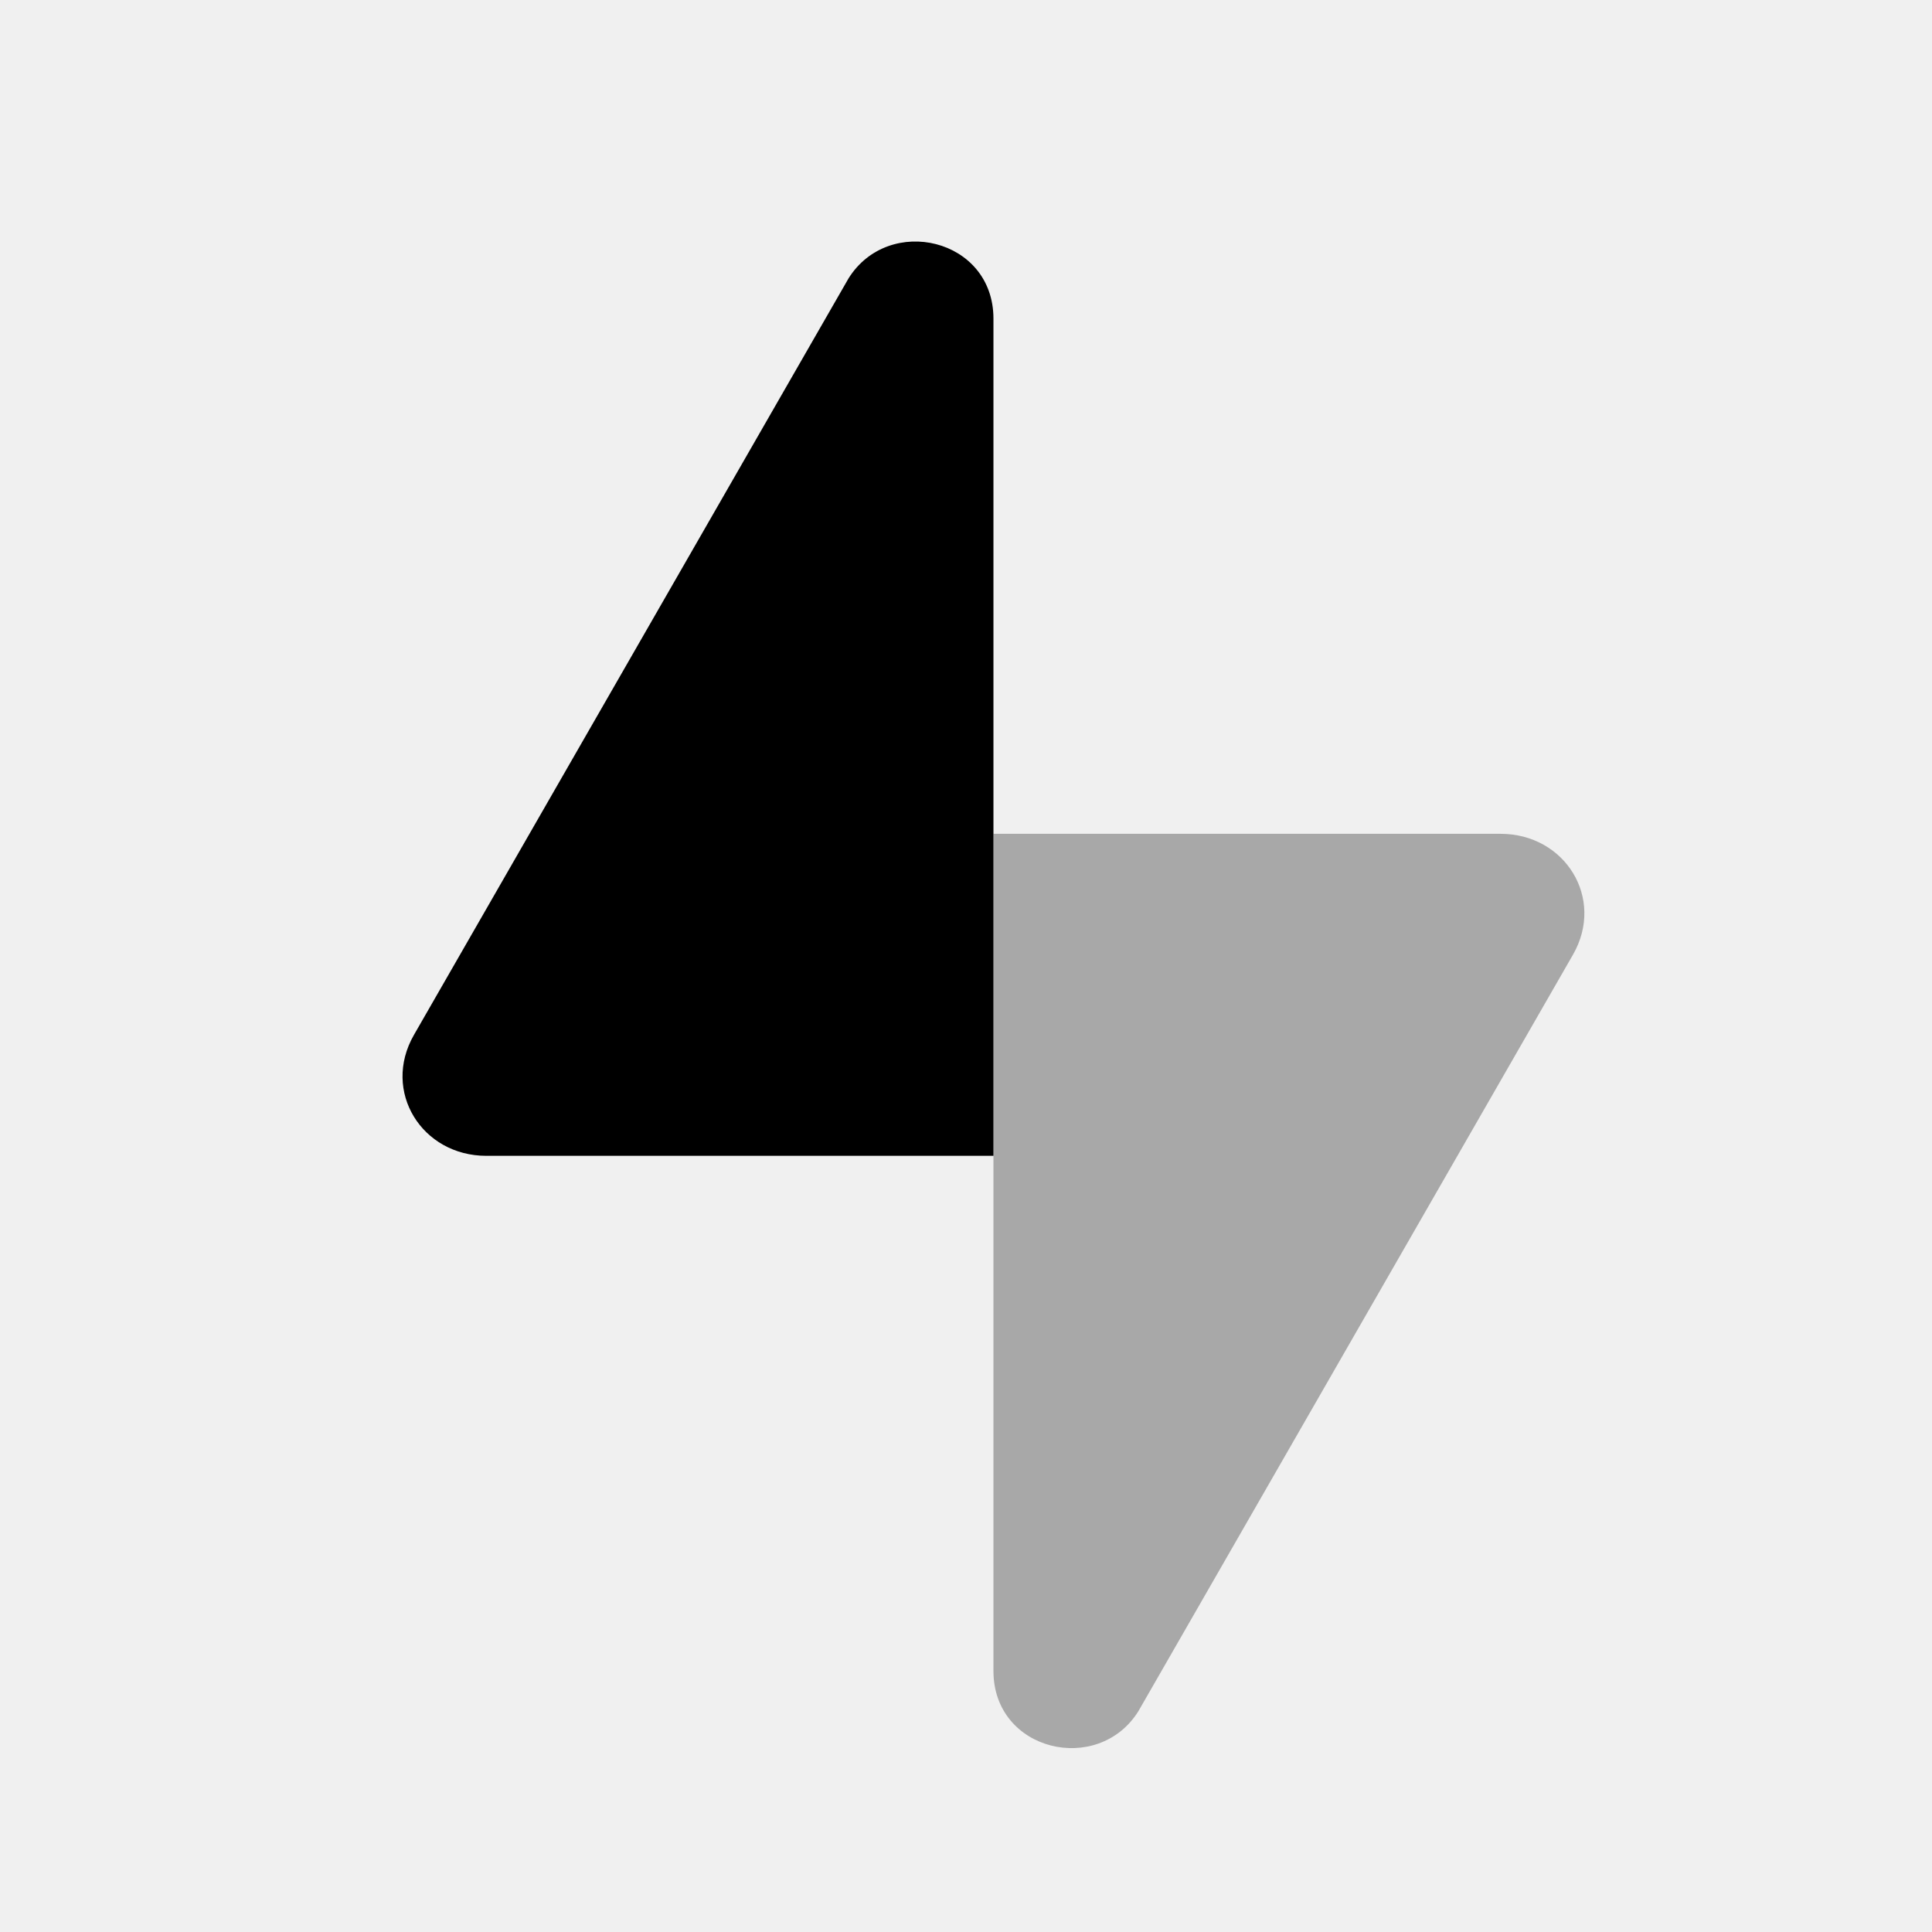
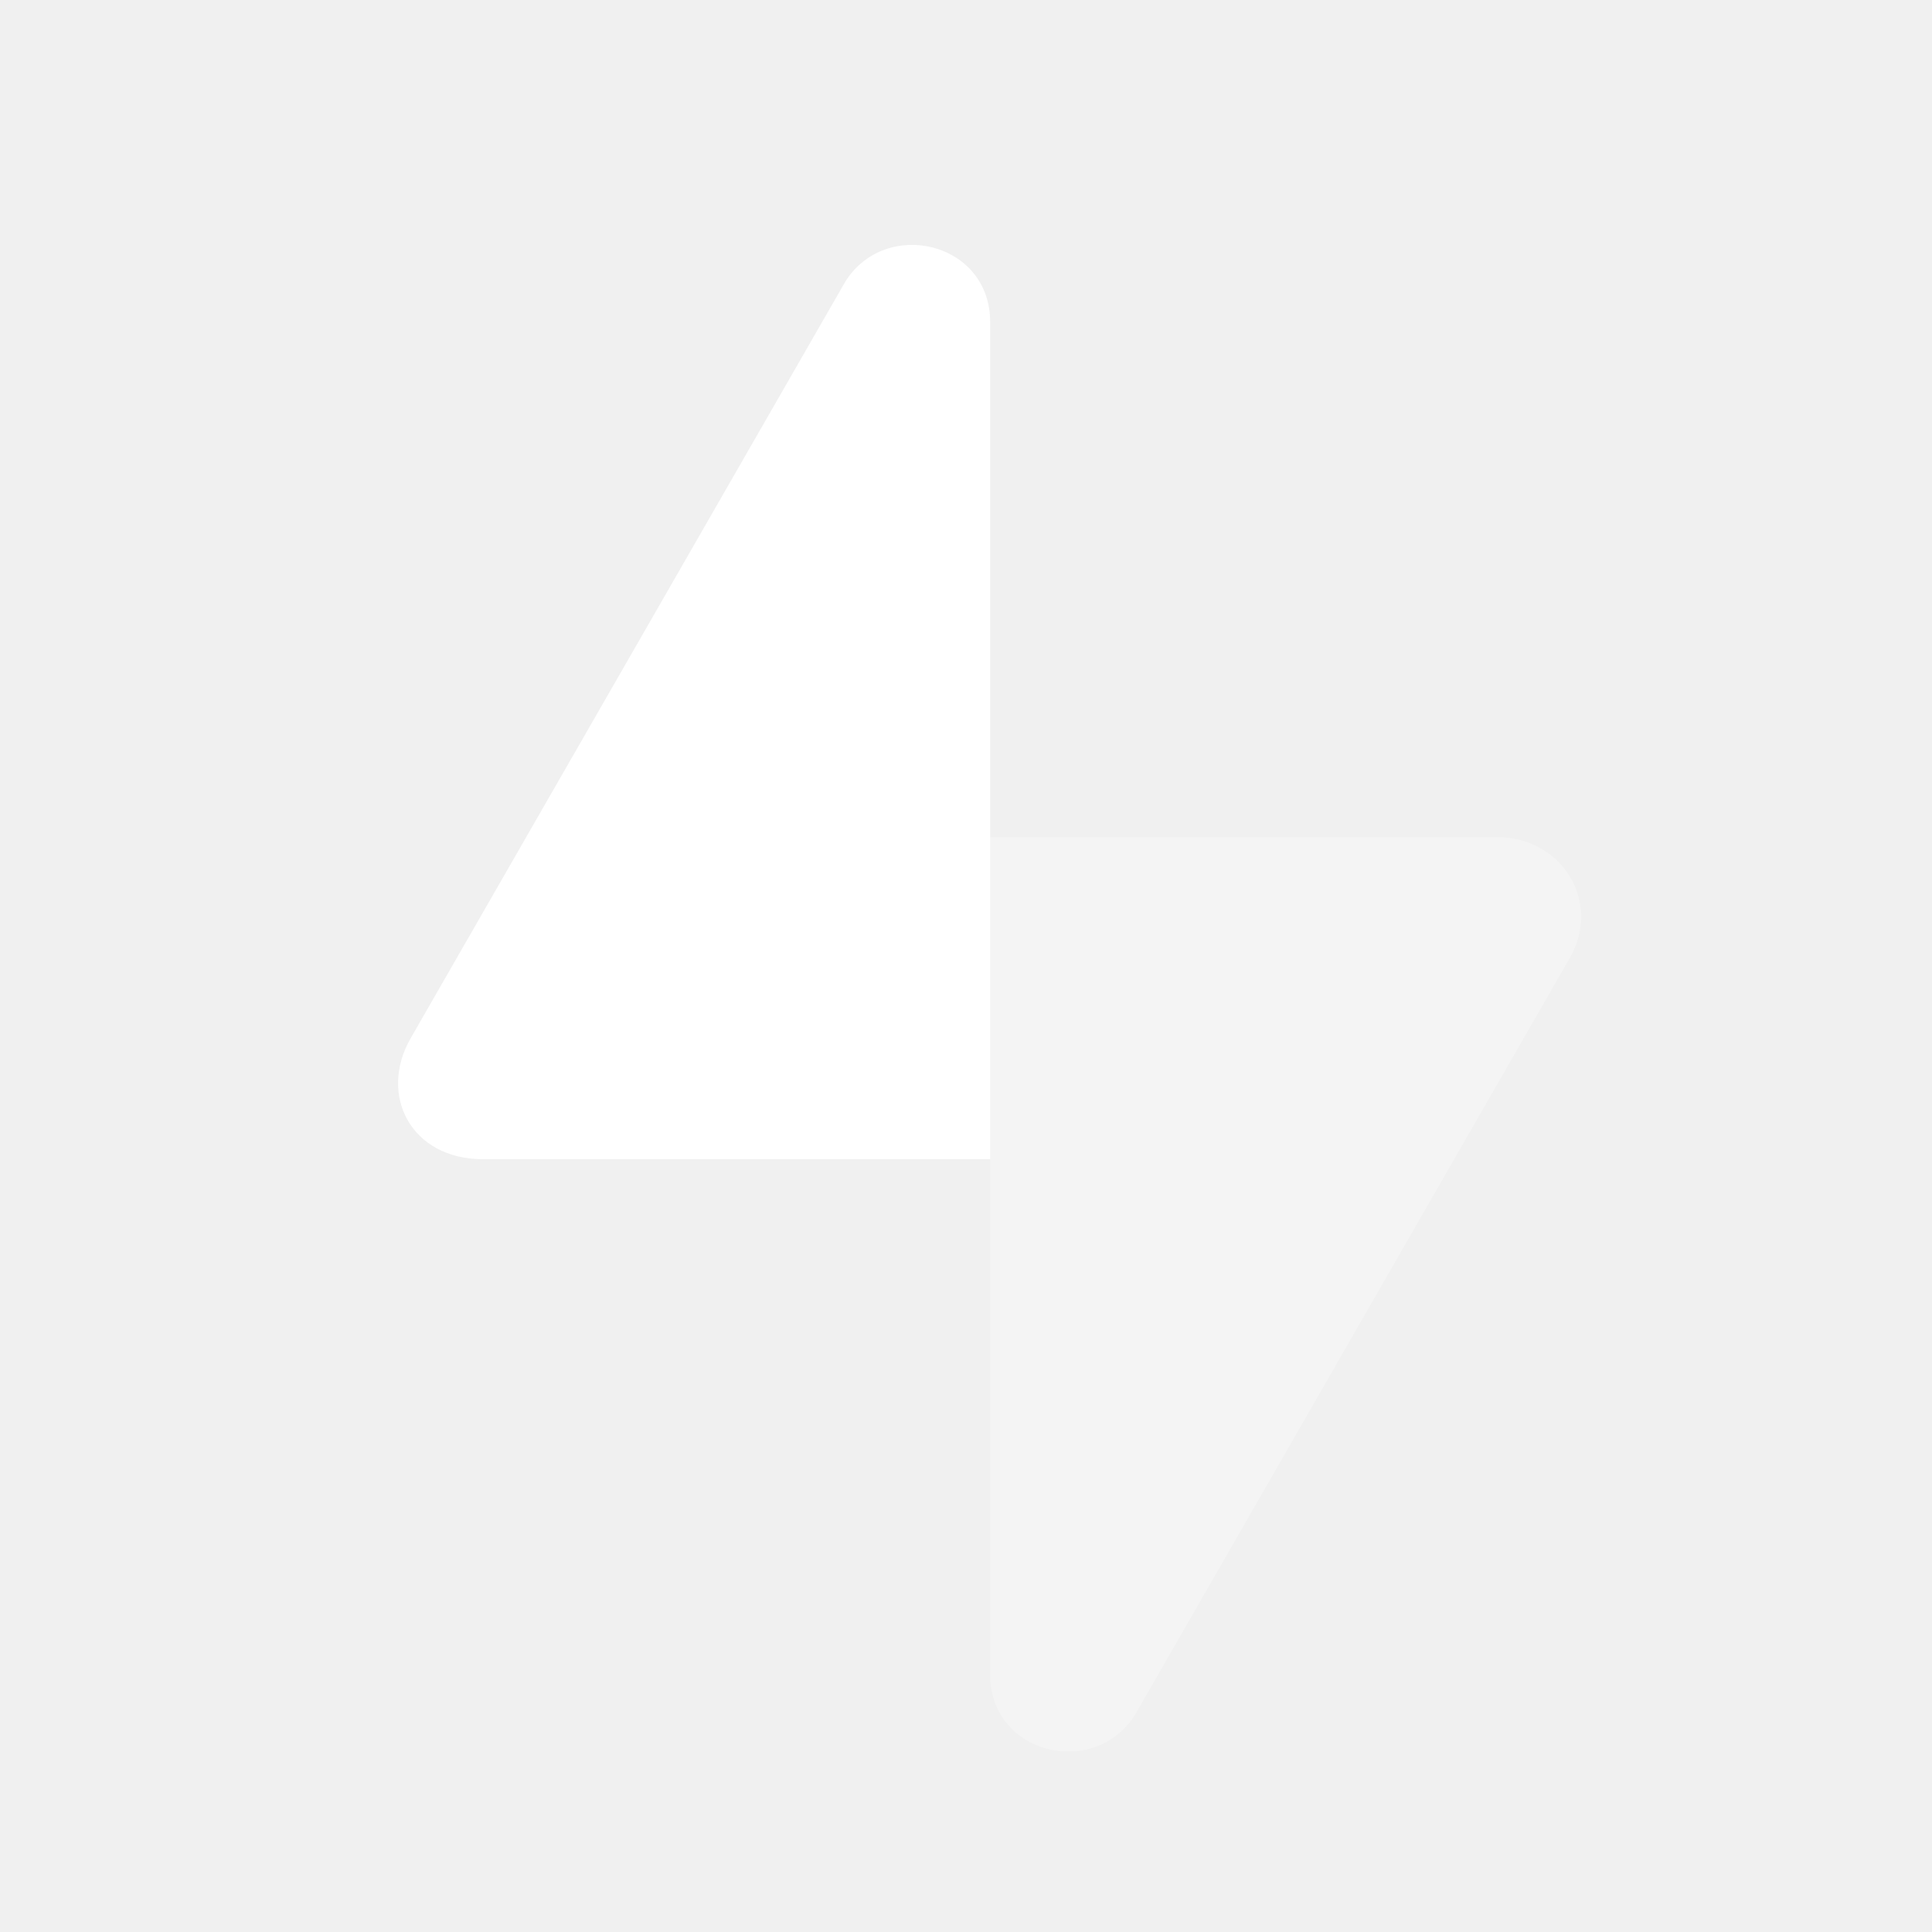
- <svg xmlns="http://www.w3.org/2000/svg" width="24" height="24" viewBox="0 0 24 24" fill="none">
-   <path opacity="0.3" d="M12.341 20.758C12.341 21.758 13.641 22.058 14.141 21.258L19.541 11.858C19.941 11.158 19.441 10.358 18.641 10.358H12.341V20.758Z" fill="currentColor" />
-   <path d="M12.341 3.958C12.341 2.958 11.041 2.658 10.541 3.458L5.141 12.858C4.741 13.558 5.241 14.358 6.041 14.358H12.341V3.958Z" fill="currentColor" />
+ <svg xmlns="http://www.w3.org/2000/svg" id="Camada_1" version="1.1" viewBox="0 0 24 24">
+   <defs>
+     <style>
+       .st0, .st1 {
+         fill: #fff;
+       }
+ 
+       .st1 {
+         isolation: isolate;
+         opacity: .3;
+       }
+     </style>
+   </defs>
+   <path class="st1" d="M12.3,20.8c0,1,1.3,1.3,1.8.5l5.4-9.4c.4-.7-.1-1.5-.9-1.5h-6.3v10.4Z" />
+   <path class="st0" d="M12.3,4c0-1-1.3-1.3-1.8-.5l-5.4,9.4c-.4.7,0,1.5.9,1.5h6.3V4Z" />
</svg>
